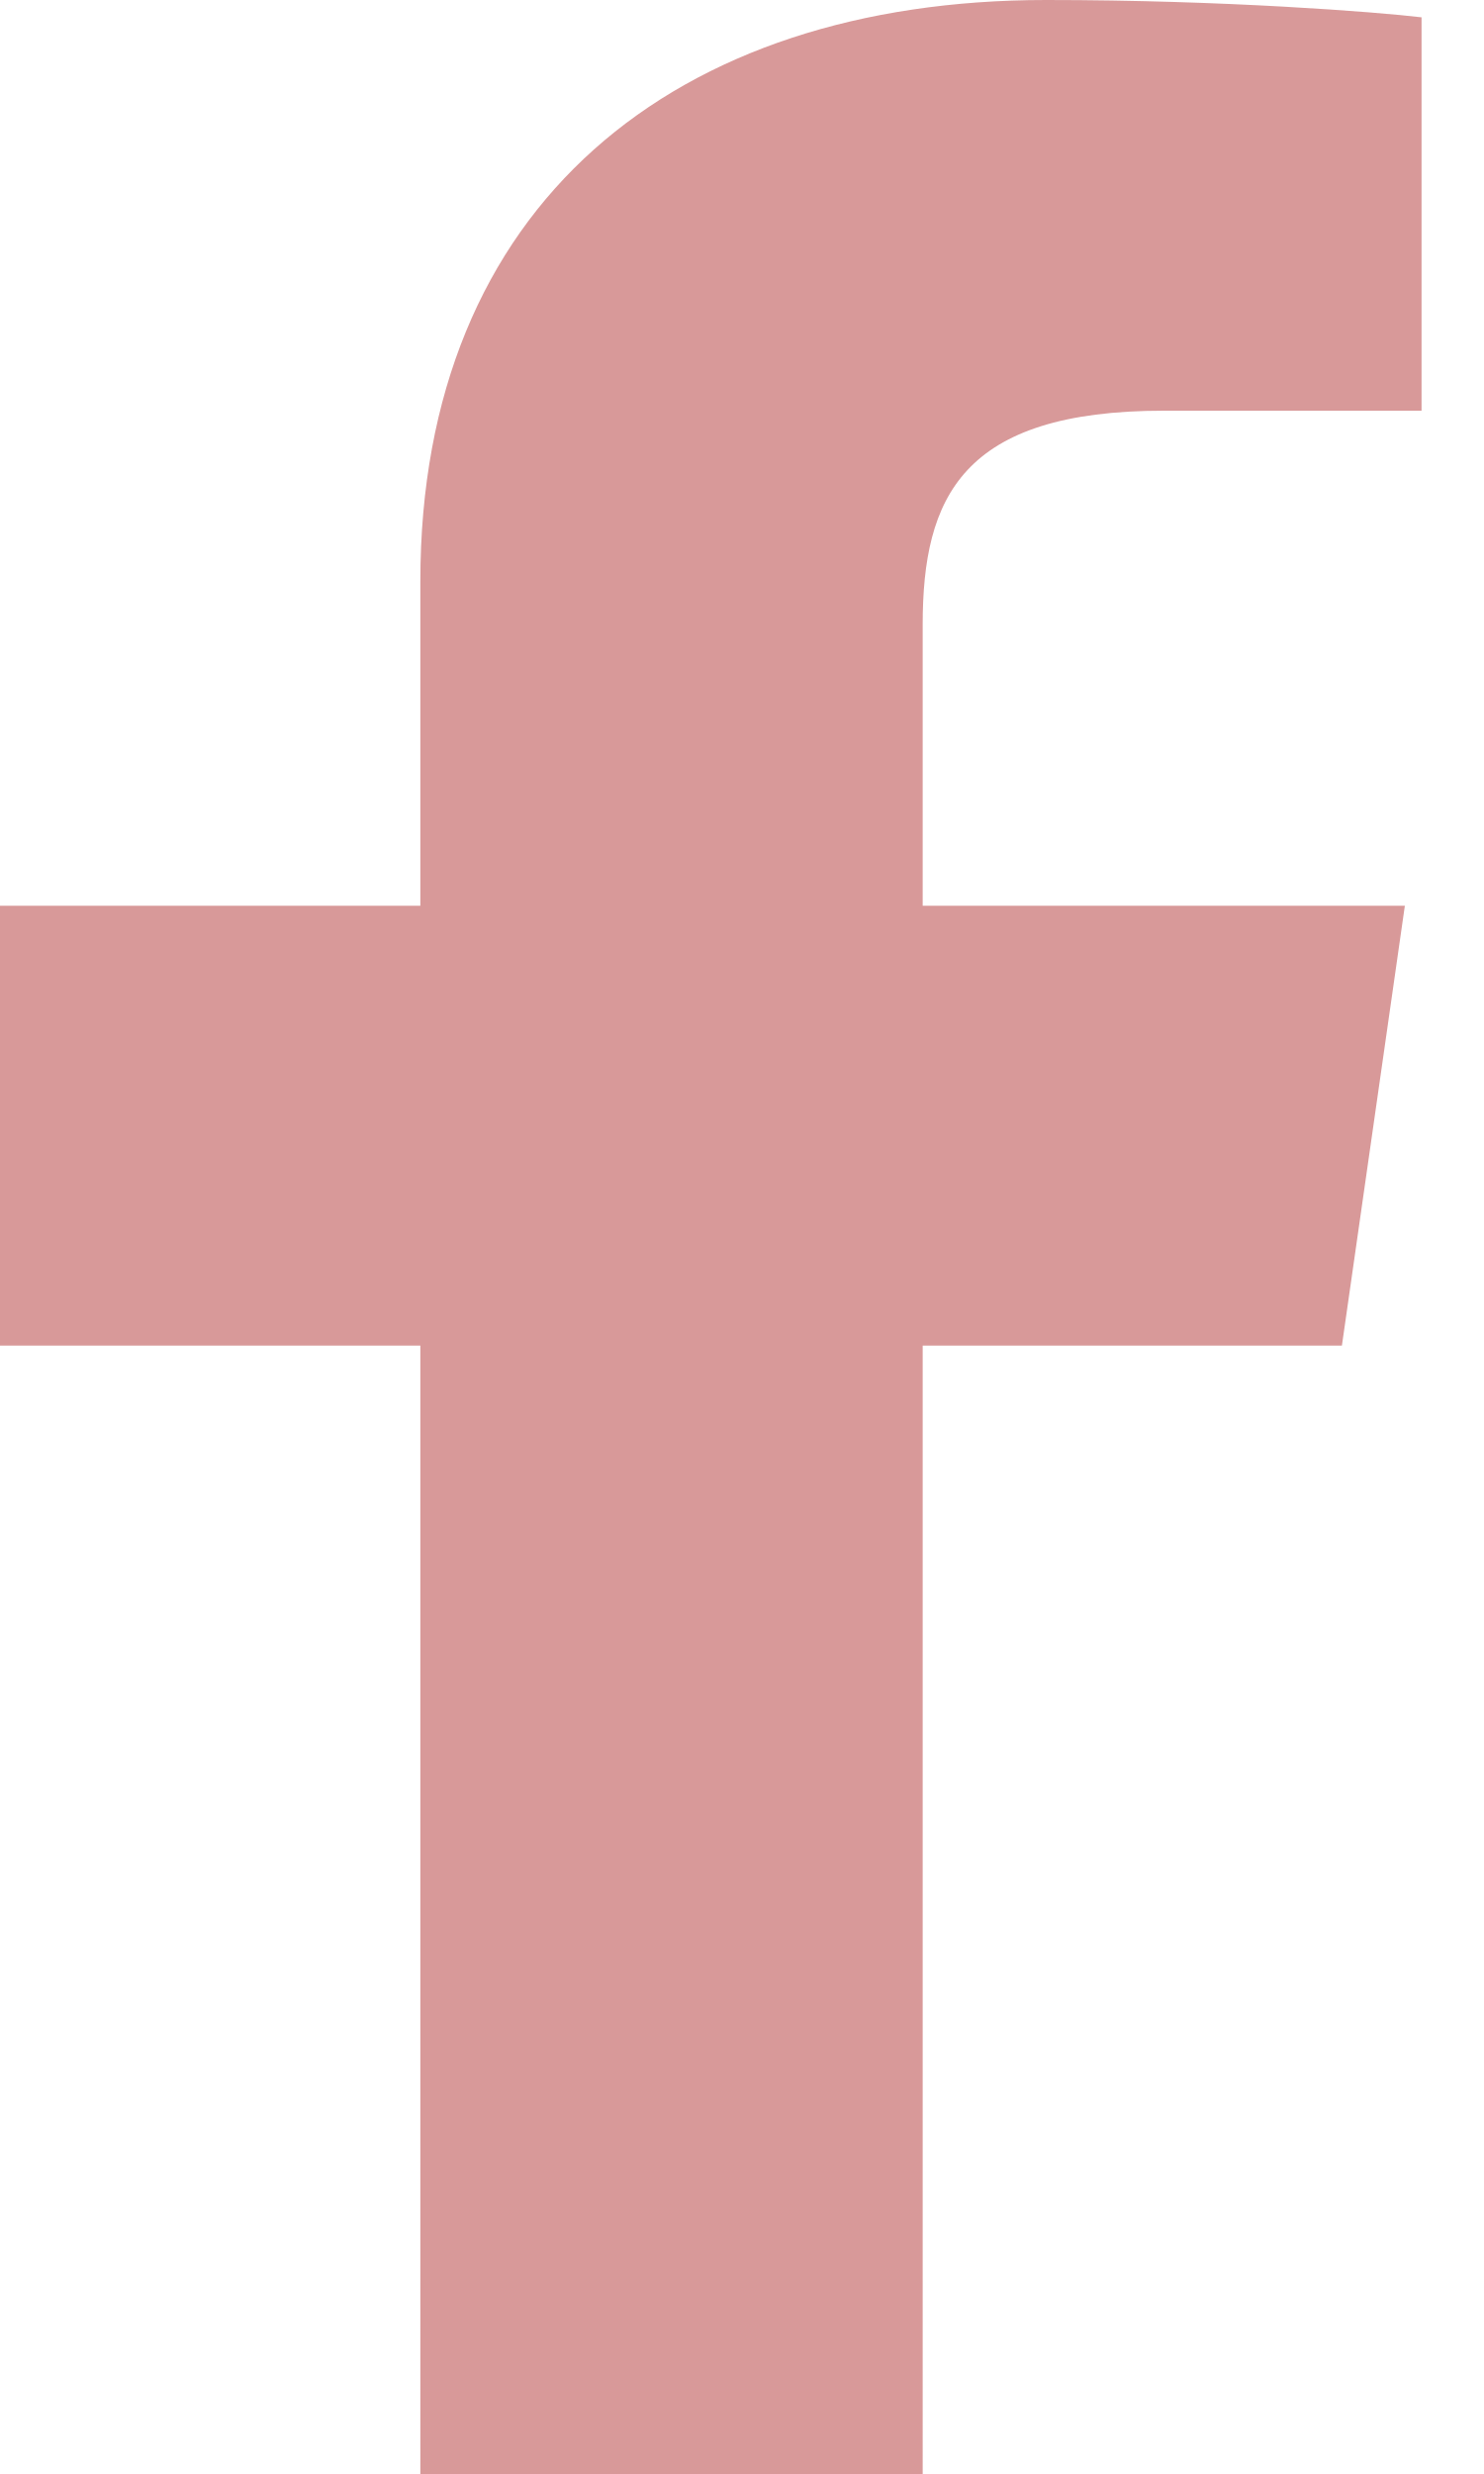
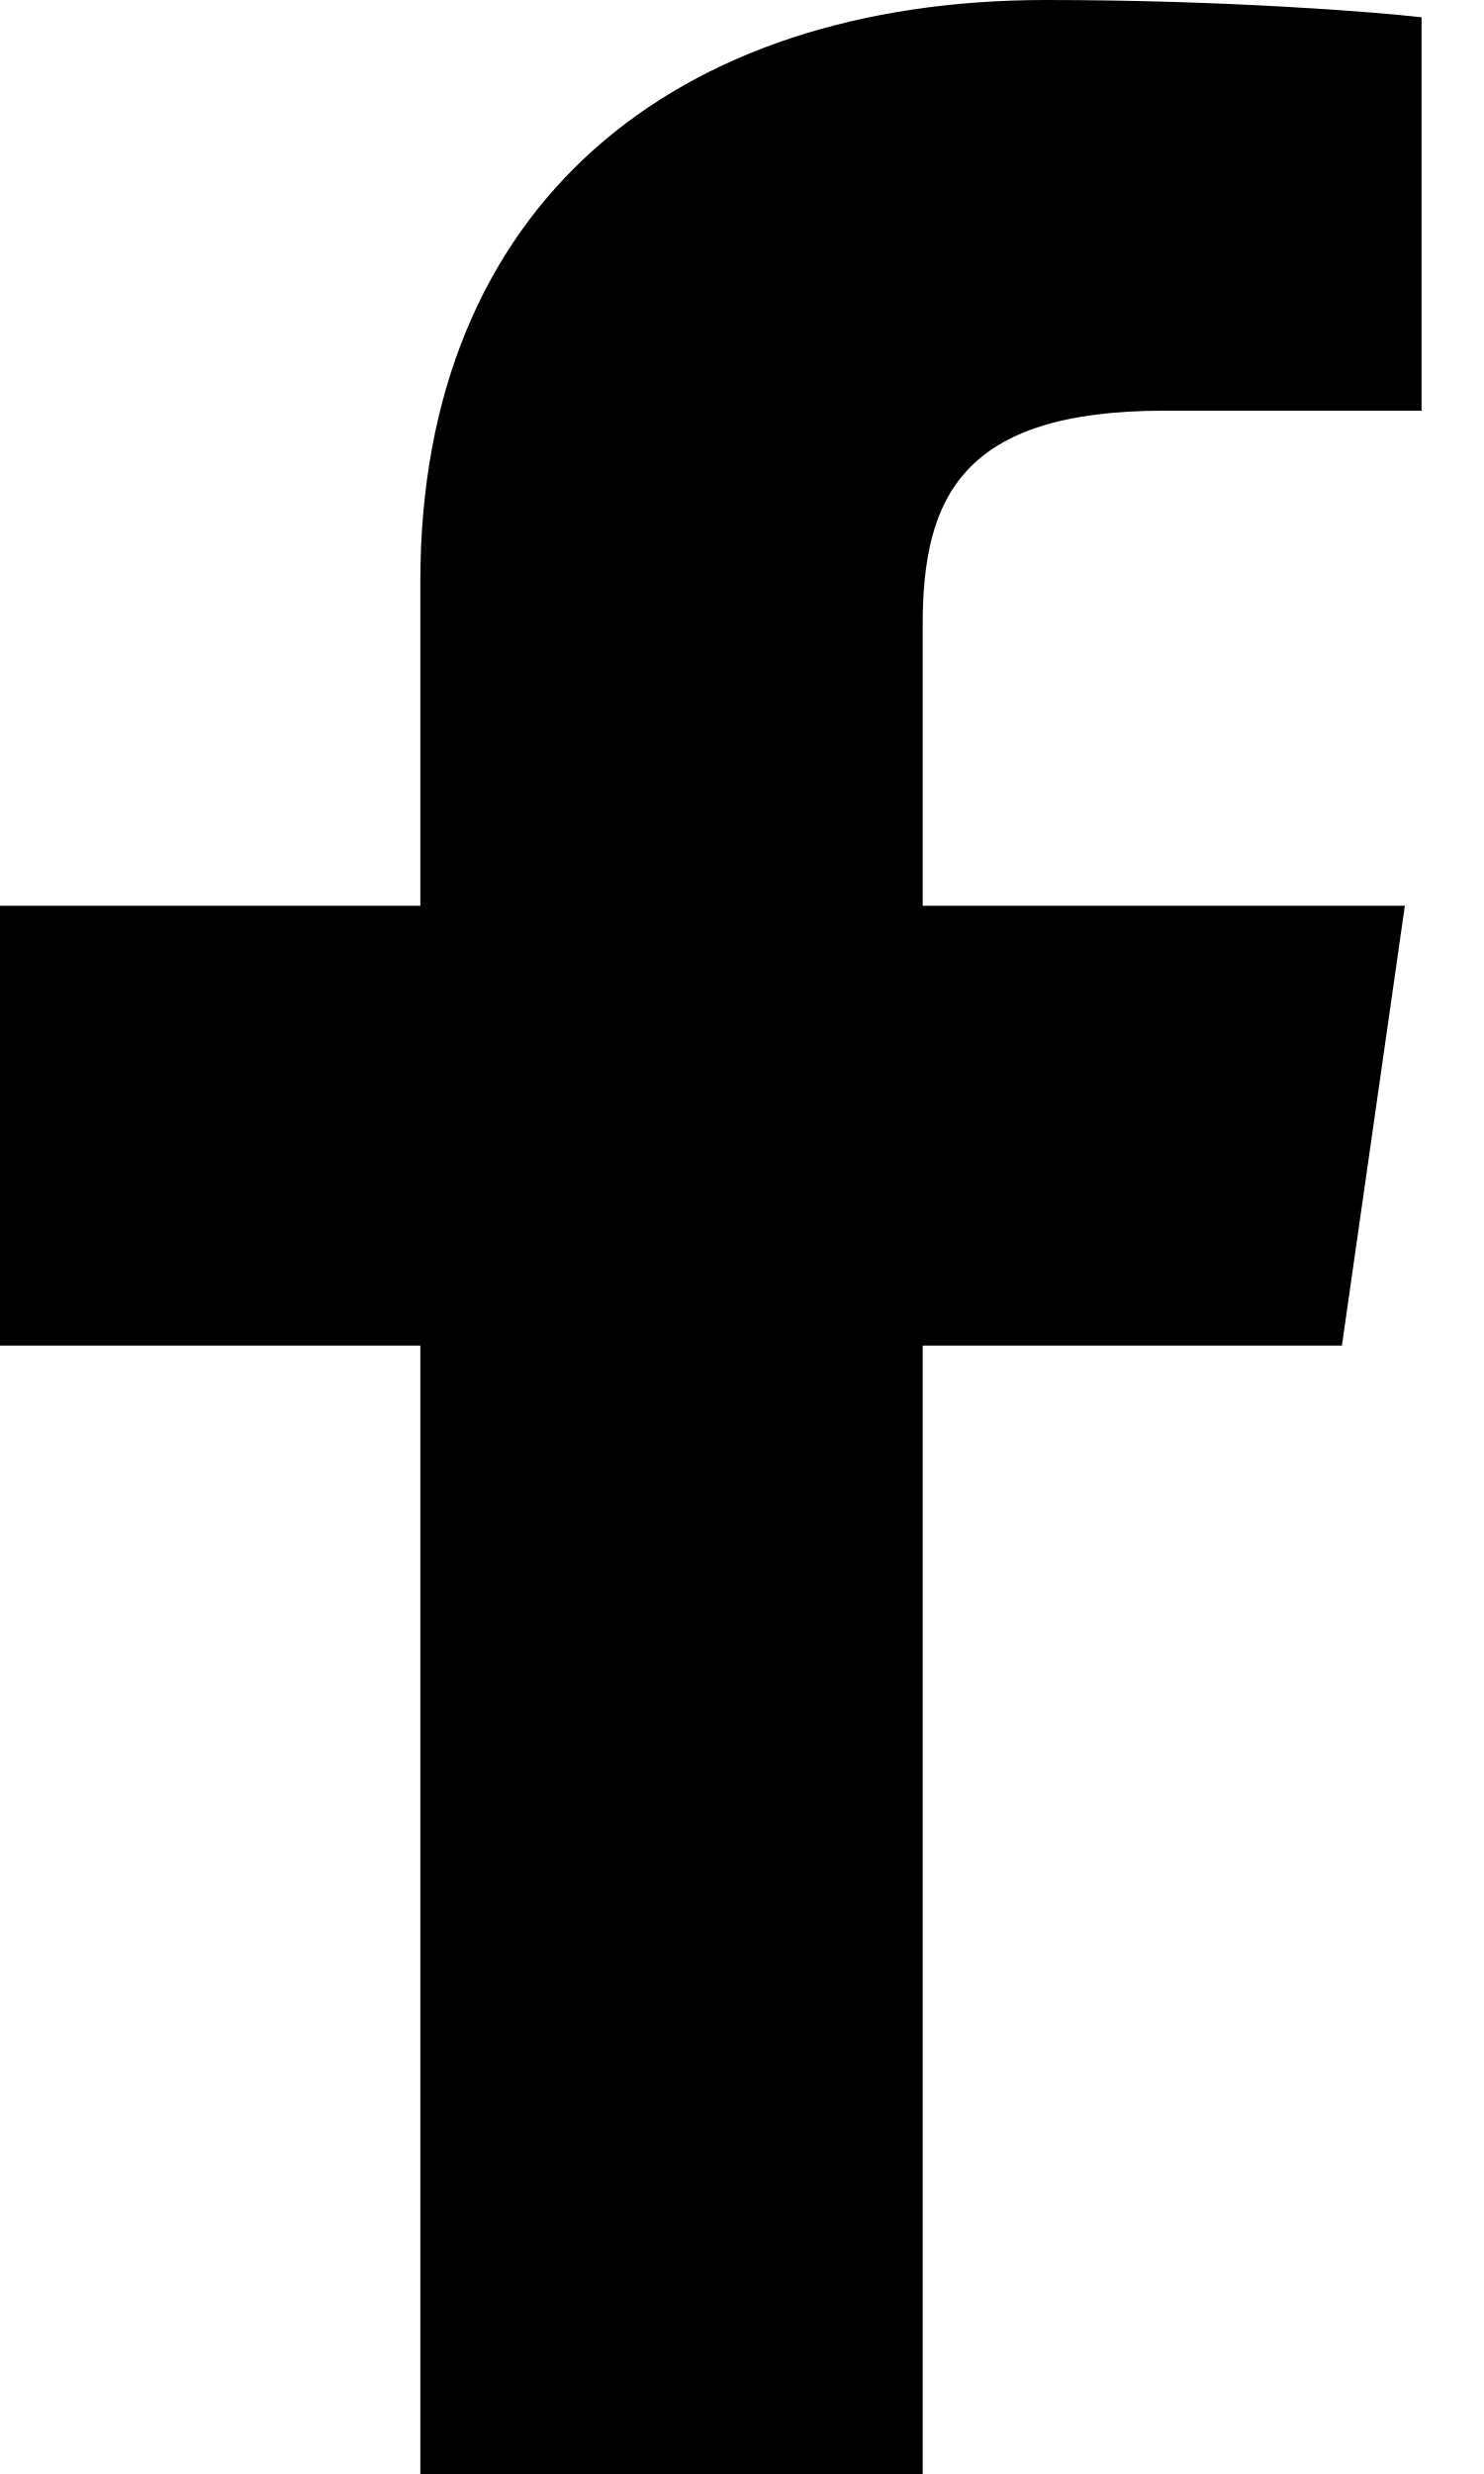
- <svg xmlns="http://www.w3.org/2000/svg" width="12" height="20" viewBox="0 0 12 20" fill="none">
-   <path d="M8.46 0C5.456 0 3.399 1.656 3.399 4.699V7.322H0V10.878H3.399V20H7.461V10.878H10.851L11.36 7.322H7.461V5.051C7.461 4.021 7.778 3.32 9.412 3.32H11.495V0.14C11.135 0.097 9.899 0 8.46 0Z" fill="#D89999" />
+ <svg xmlns="http://www.w3.org/2000/svg" width="12" height="20" viewBox="0 0 12 20">
+   <path d="M8.46 0C5.456 0 3.399 1.656 3.399 4.699V7.322H0V10.878H3.399V20H7.461V10.878H10.851L11.36 7.322H7.461V5.051C7.461 4.021 7.778 3.32 9.412 3.32H11.495V0.14C11.135 0.097 9.899 0 8.46 0Z" />
</svg>
